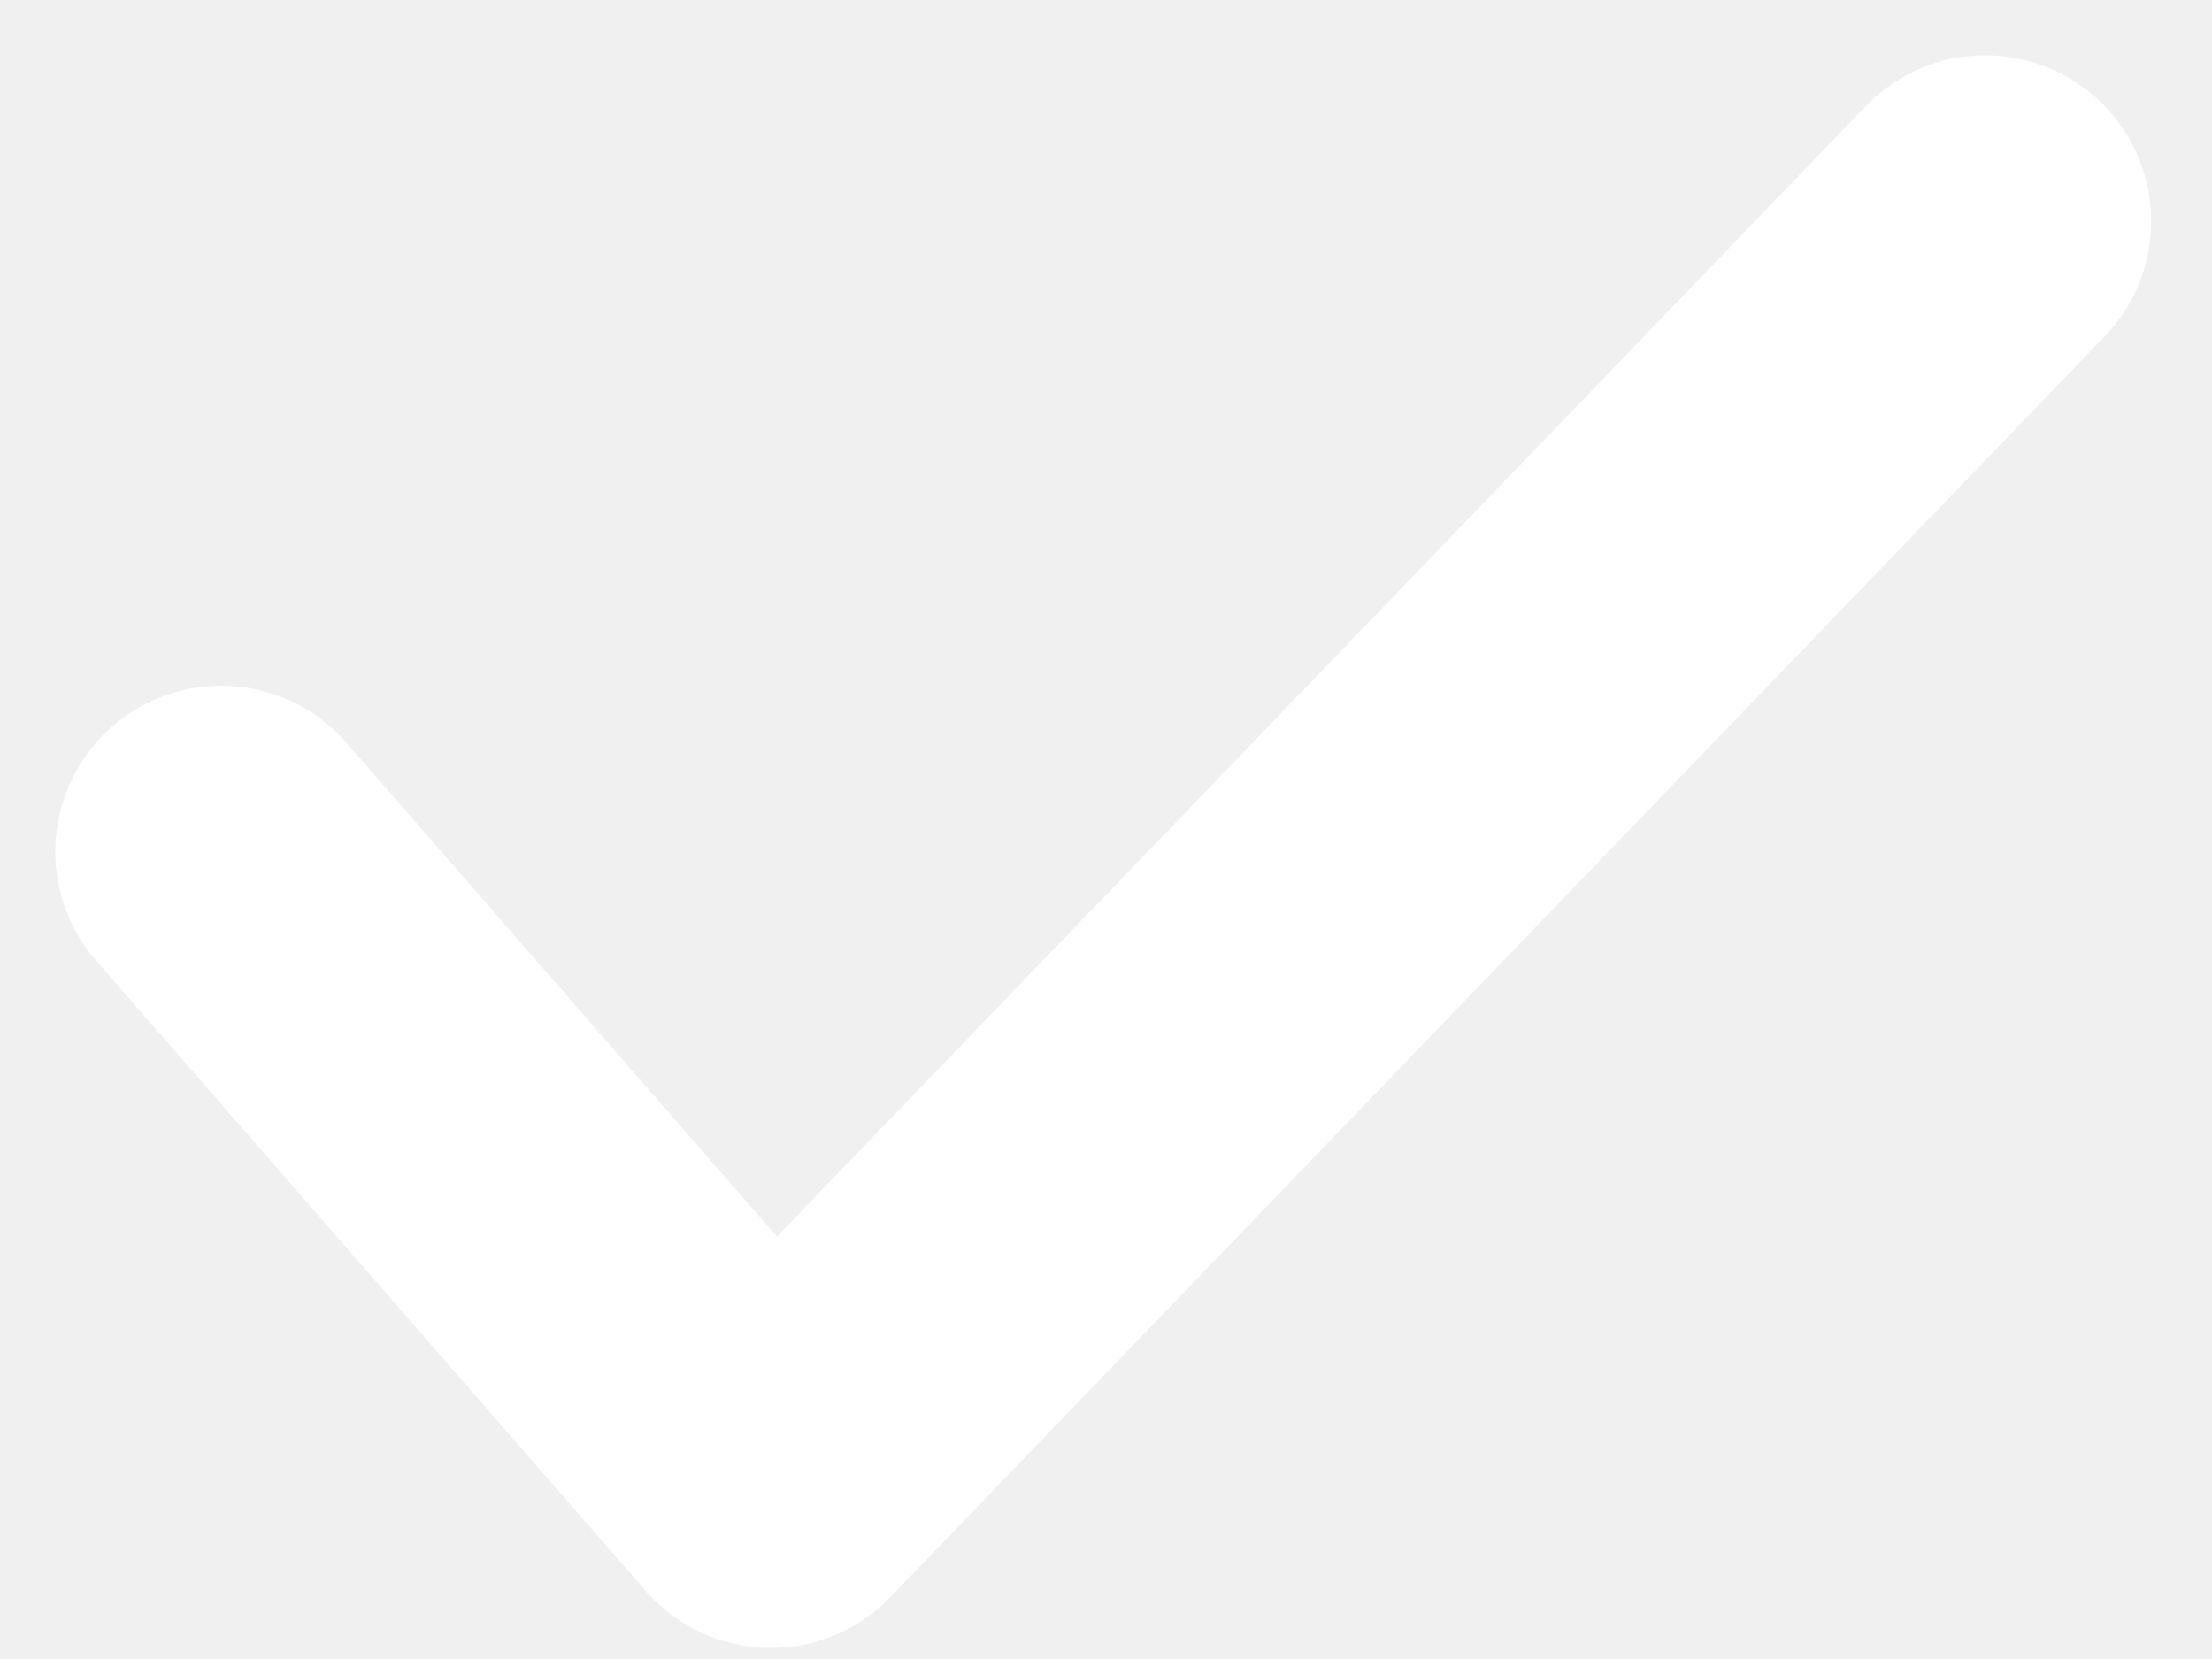
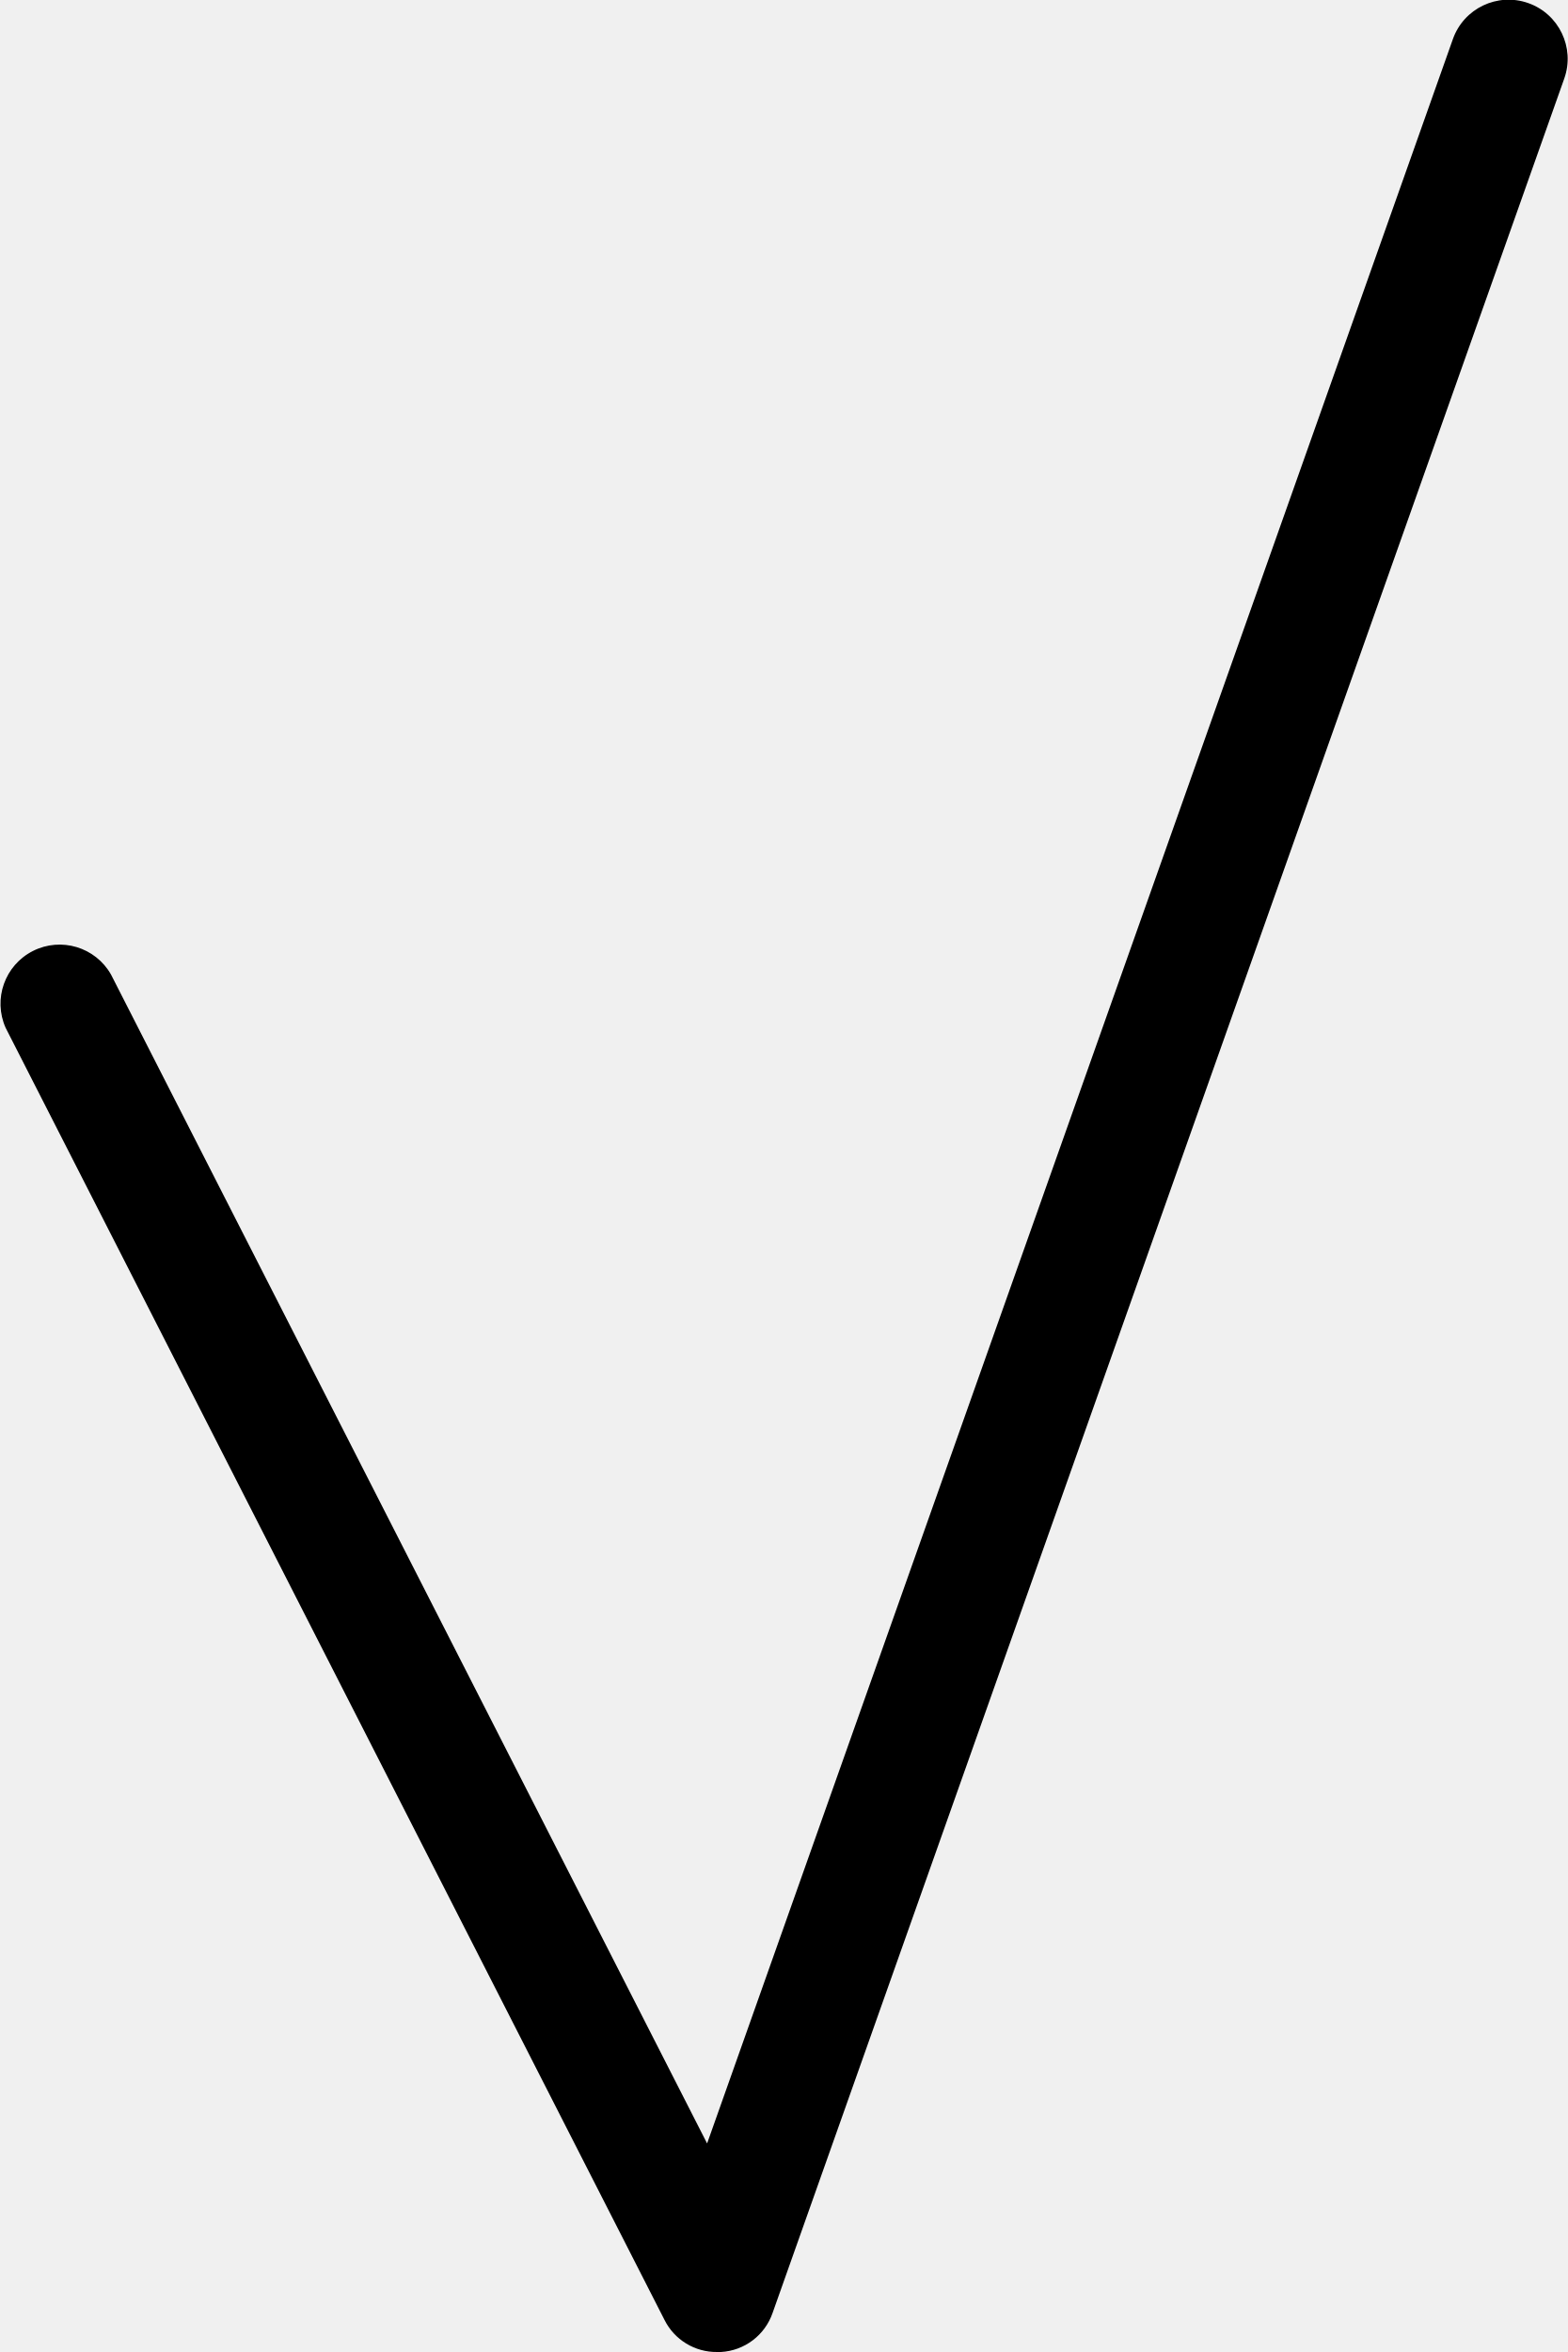
- <svg xmlns="http://www.w3.org/2000/svg" width="20" height="15" viewBox="0 0 20 15" version="1.1" preserveAspectRatio="none">
-   <g id="XL" stroke="none" stroke-width="1" fill="none" fill-rule="evenodd" stroke-linecap="round" stroke-linejoin="round">
-     <g id="XL-Offer" transform="translate(-279, -737)" stroke-width="3" stroke="#FFFFFF">
-       <polyline id="Path-2" points="281 744.7 285.97 750.4 296.95 739" />
-     </g>
-   </g>
+ <svg xmlns="http://www.w3.org/2000/svg" width="20" height="30" viewBox="0 0 20 30">
+   <path d="M9.197 30a.741.741 0 0 0 .66-.5L19.957 1a.753.753 0 1 0-1.422-.5L9.021 27.34 1.416 12.43a.754.754 0 0 0-1.344.68l8.405 16.48a.74.74 0 0 0 .672.41h.05" />
</svg>
